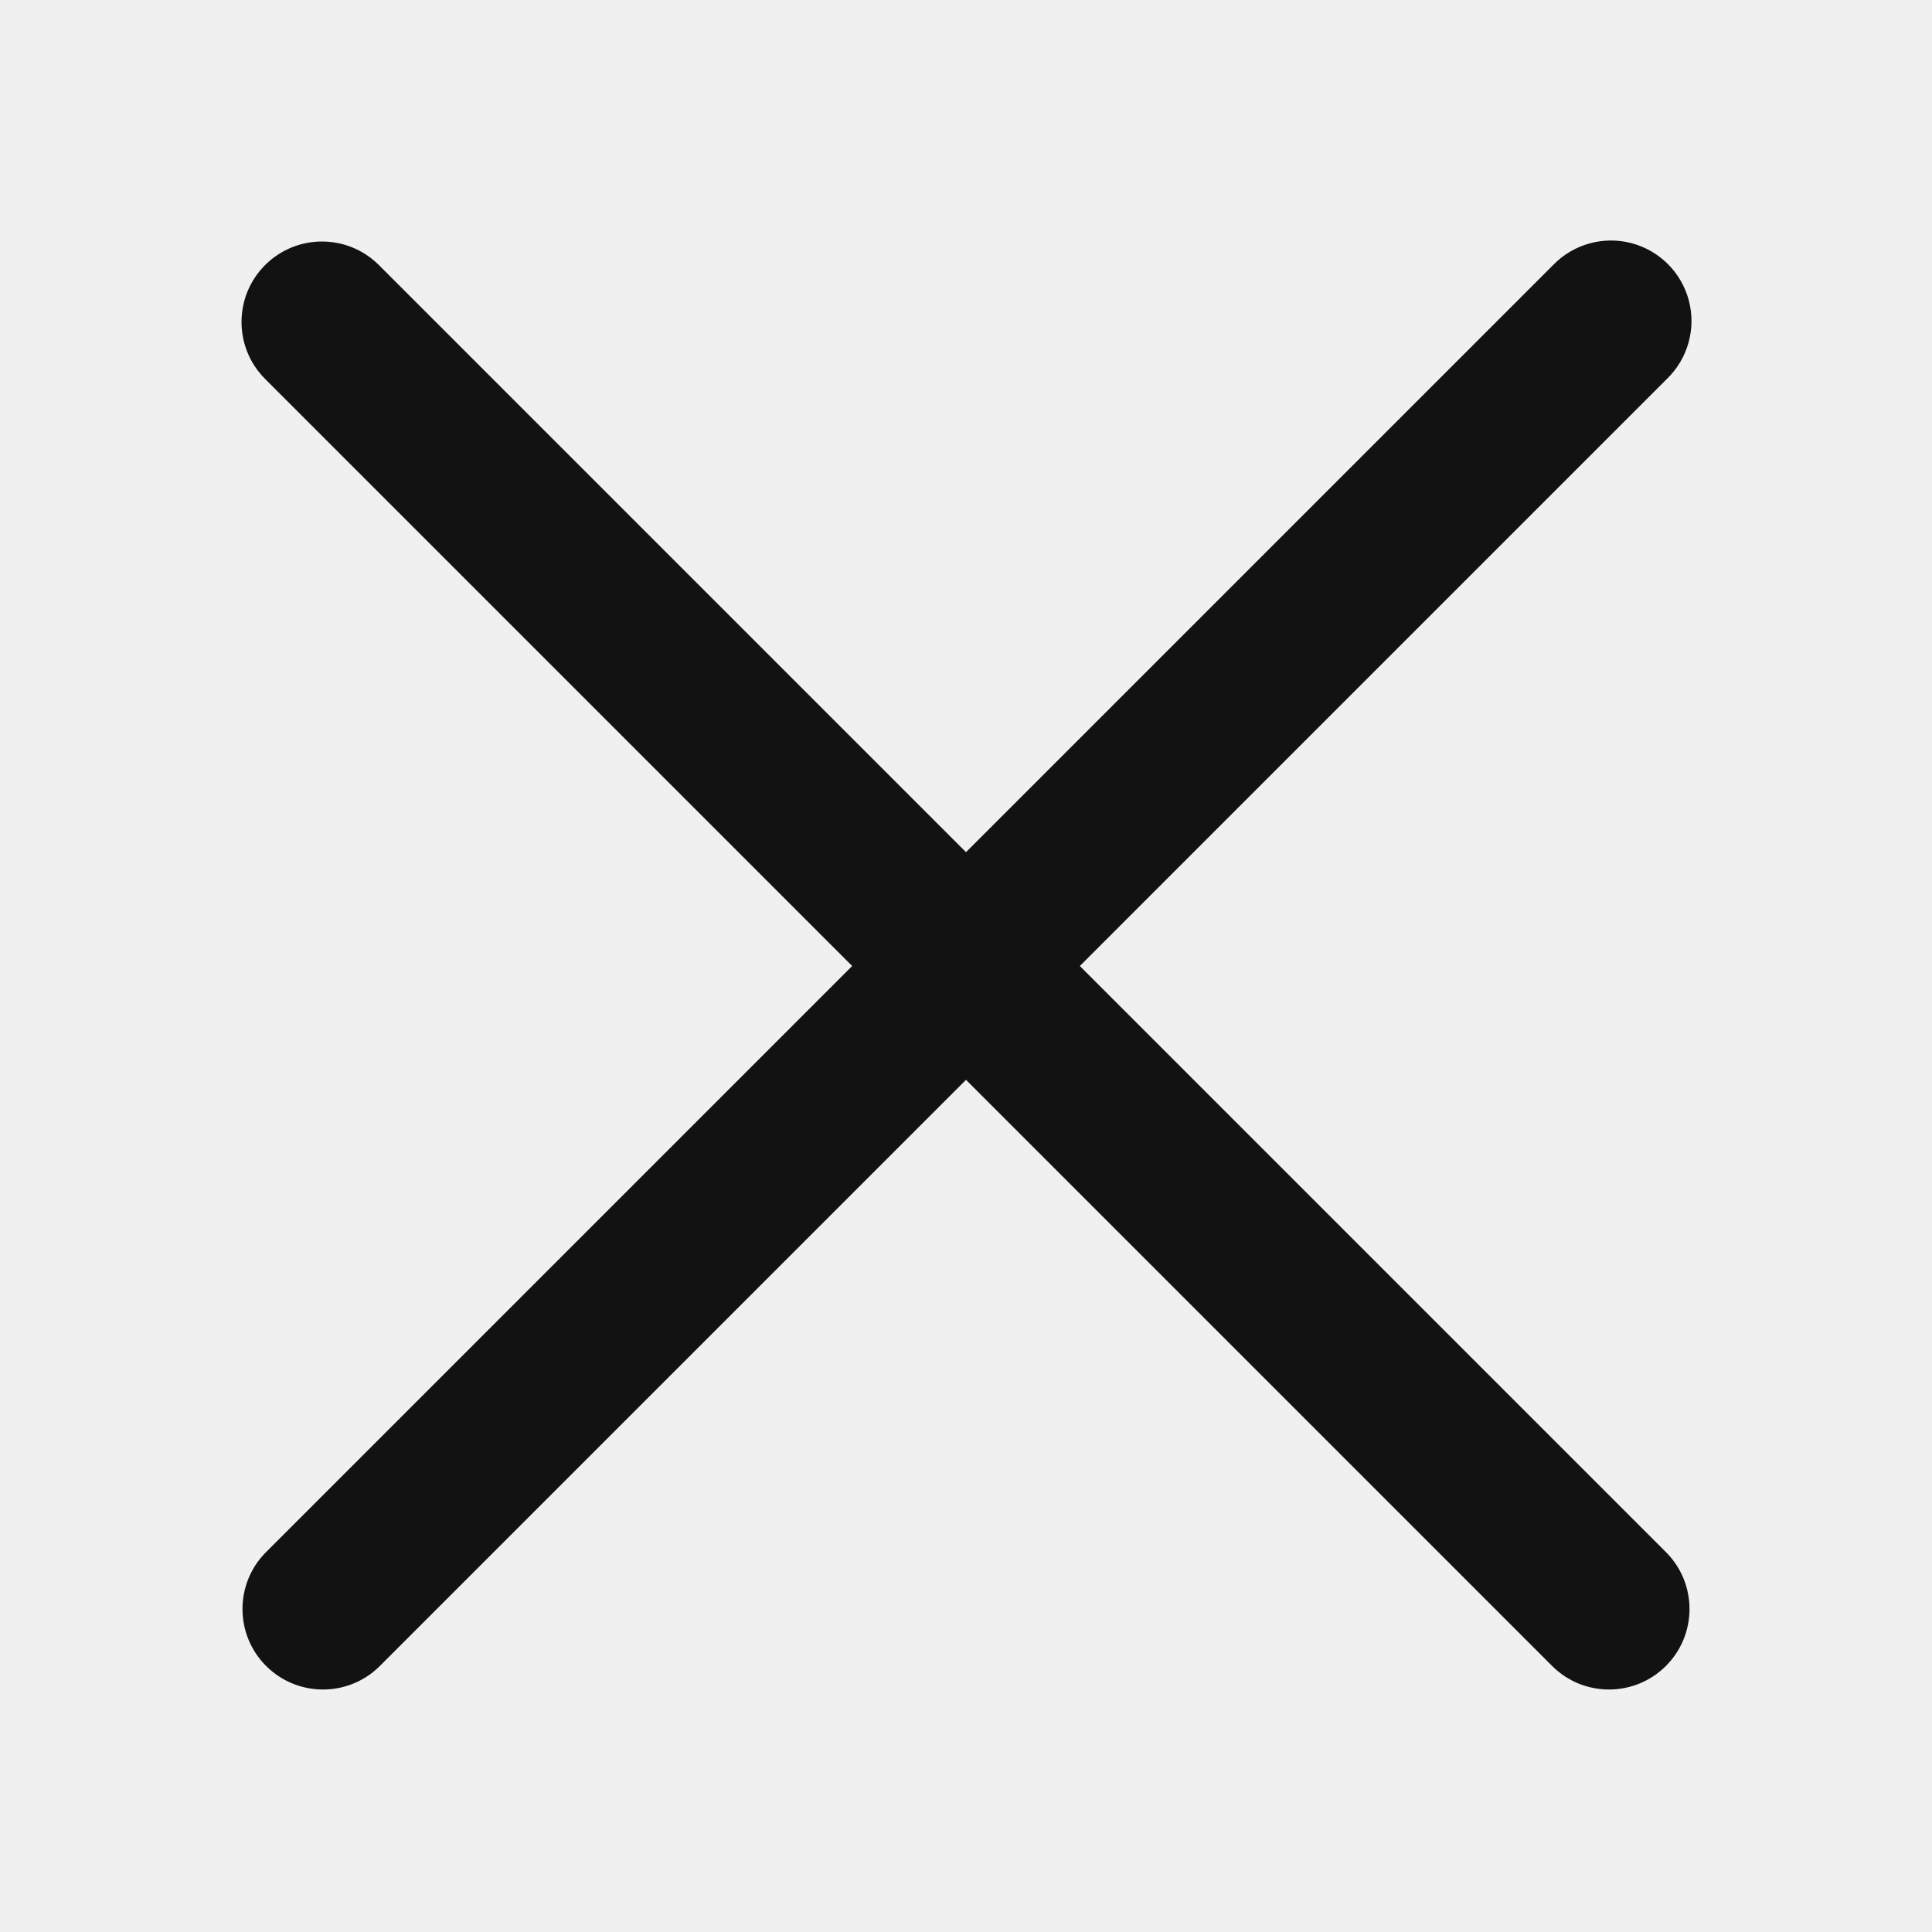
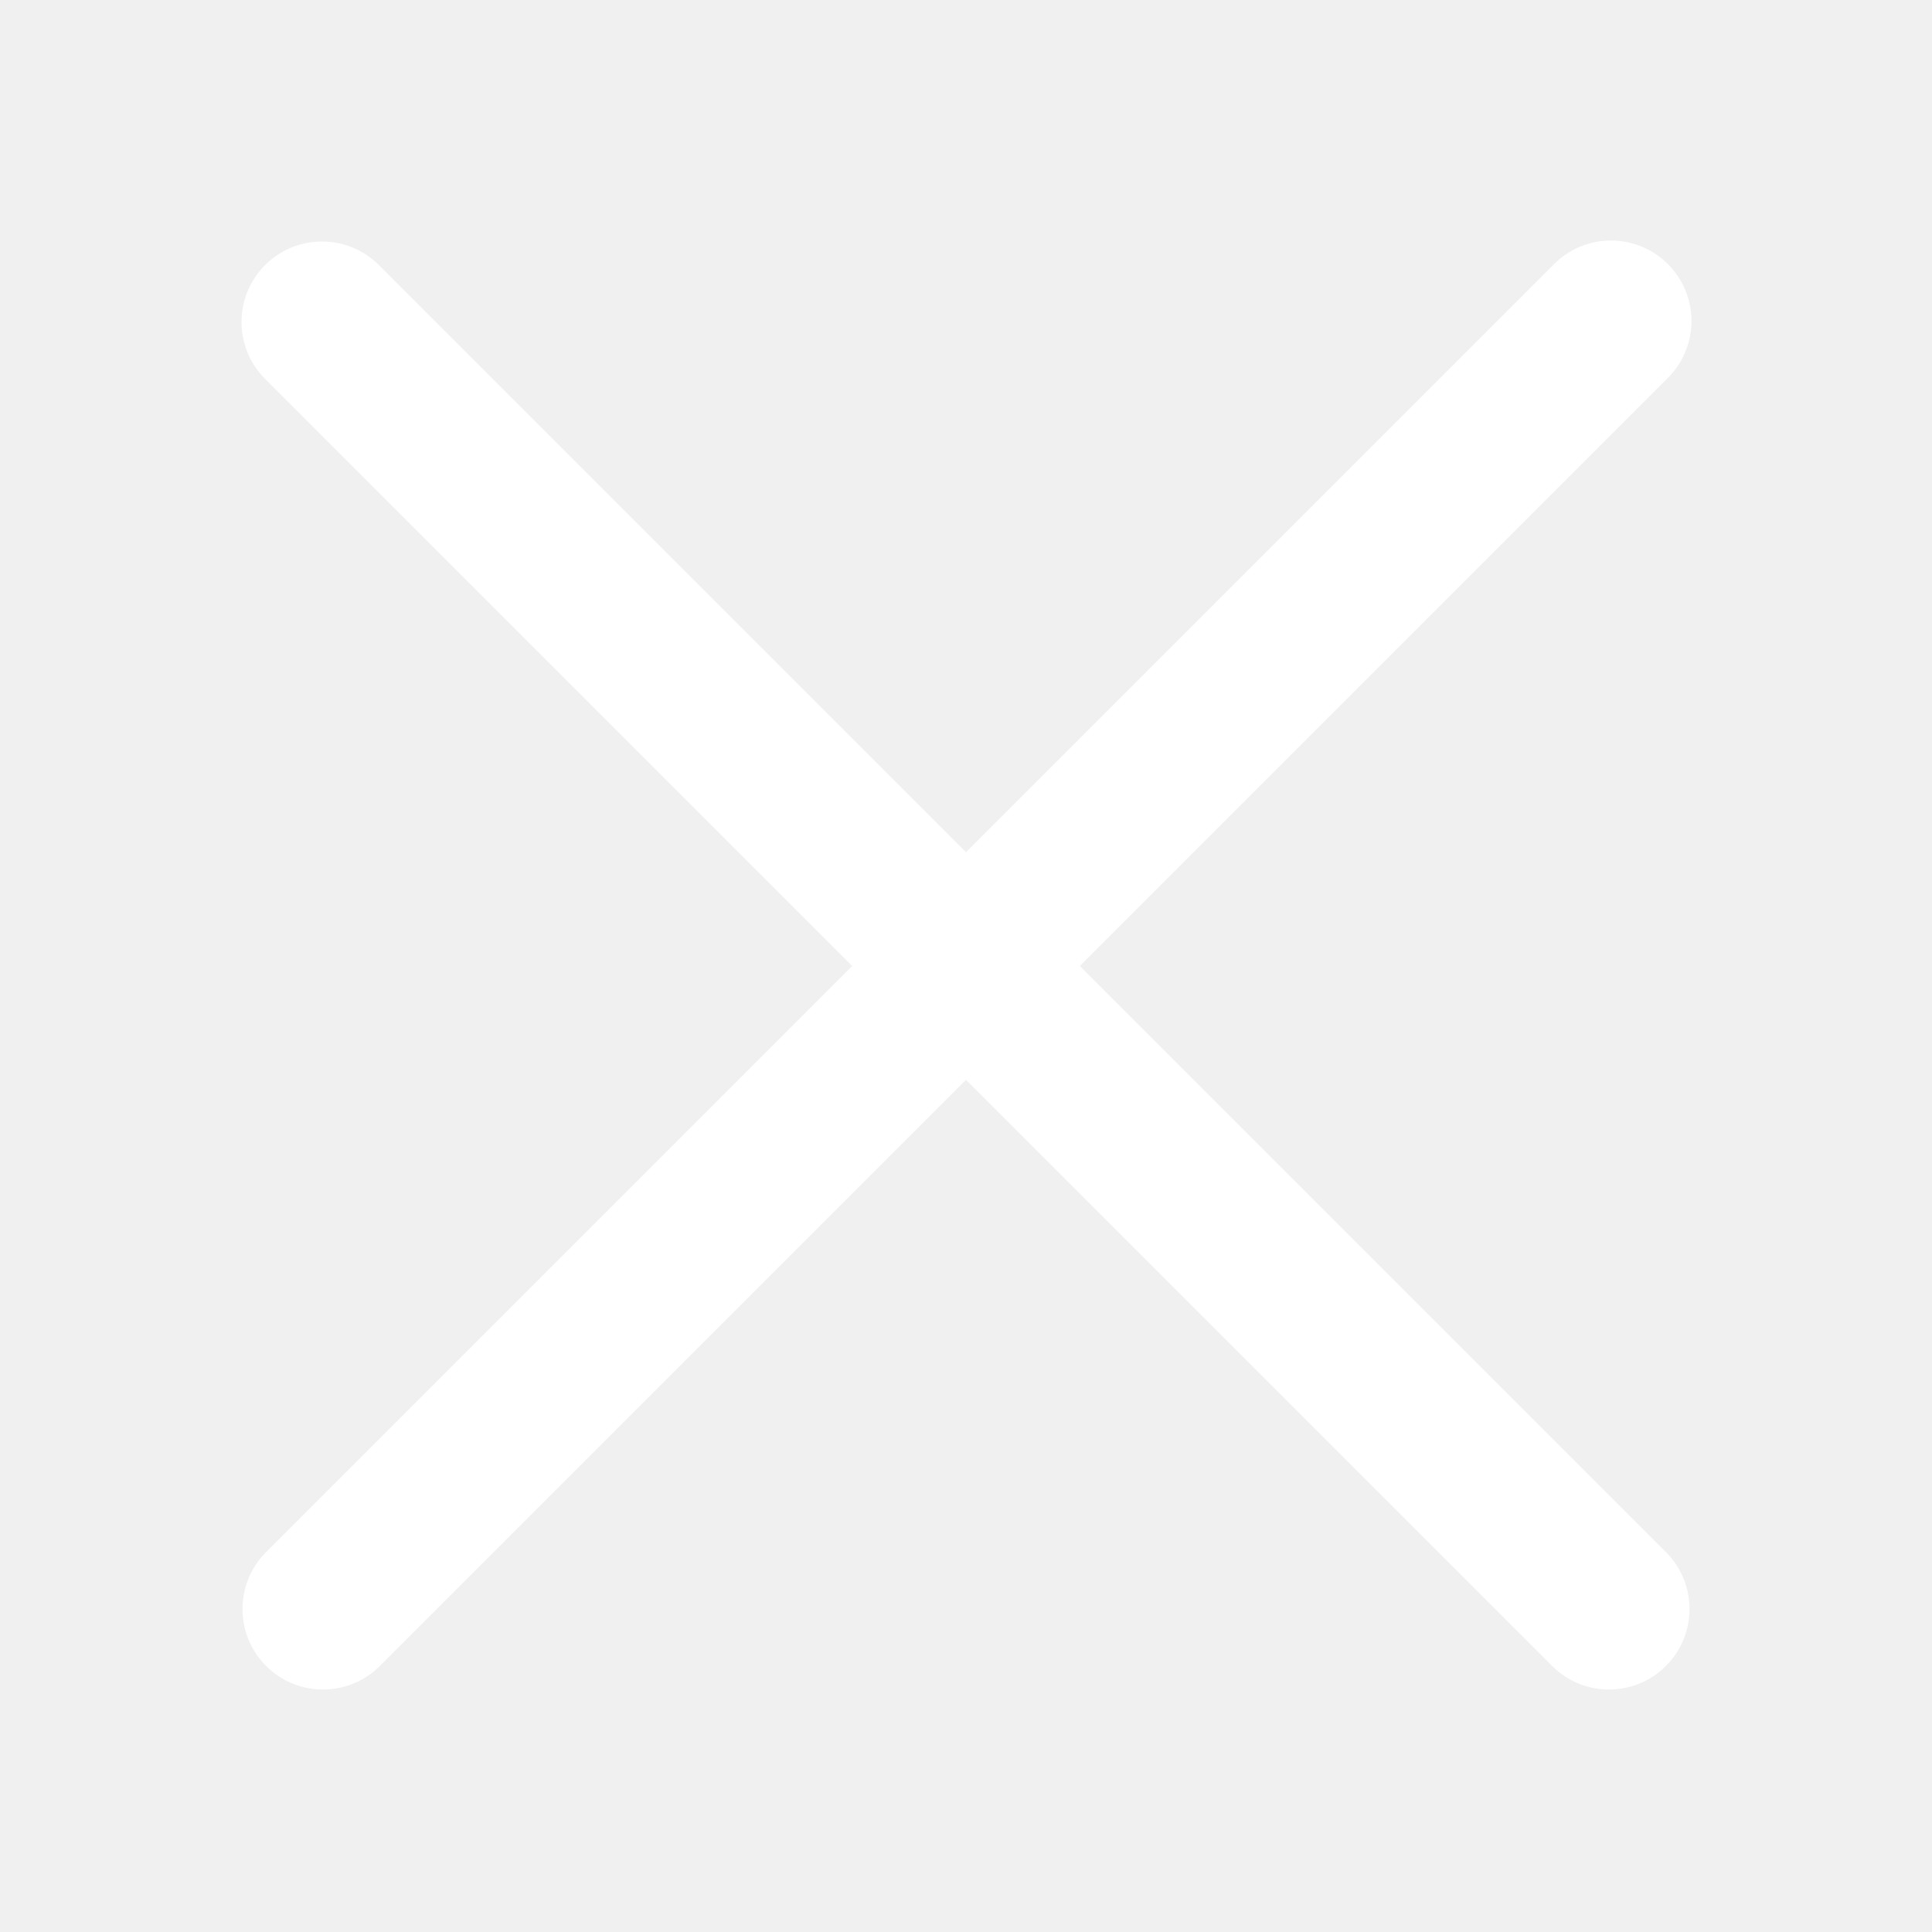
- <svg xmlns="http://www.w3.org/2000/svg" role="img" height="24" width="24" fill="#121212" viewBox="0 0 24 24">
+ <svg xmlns="http://www.w3.org/2000/svg" role="img" height="24" width="24" fill="#fff" viewBox="0 0 24 24">
  <path d="M3.293 3.293a1 1 0 011.414 0L12 10.586l7.293-7.293a1 1 0 111.414 1.414L13.414 12l7.293 7.293a1 1 0 01-1.414 1.414L12 13.414l-7.293 7.293a1 1 0 01-1.414-1.414L10.586 12 3.293 4.707a1 1 0 010-1.414z" />
</svg>
